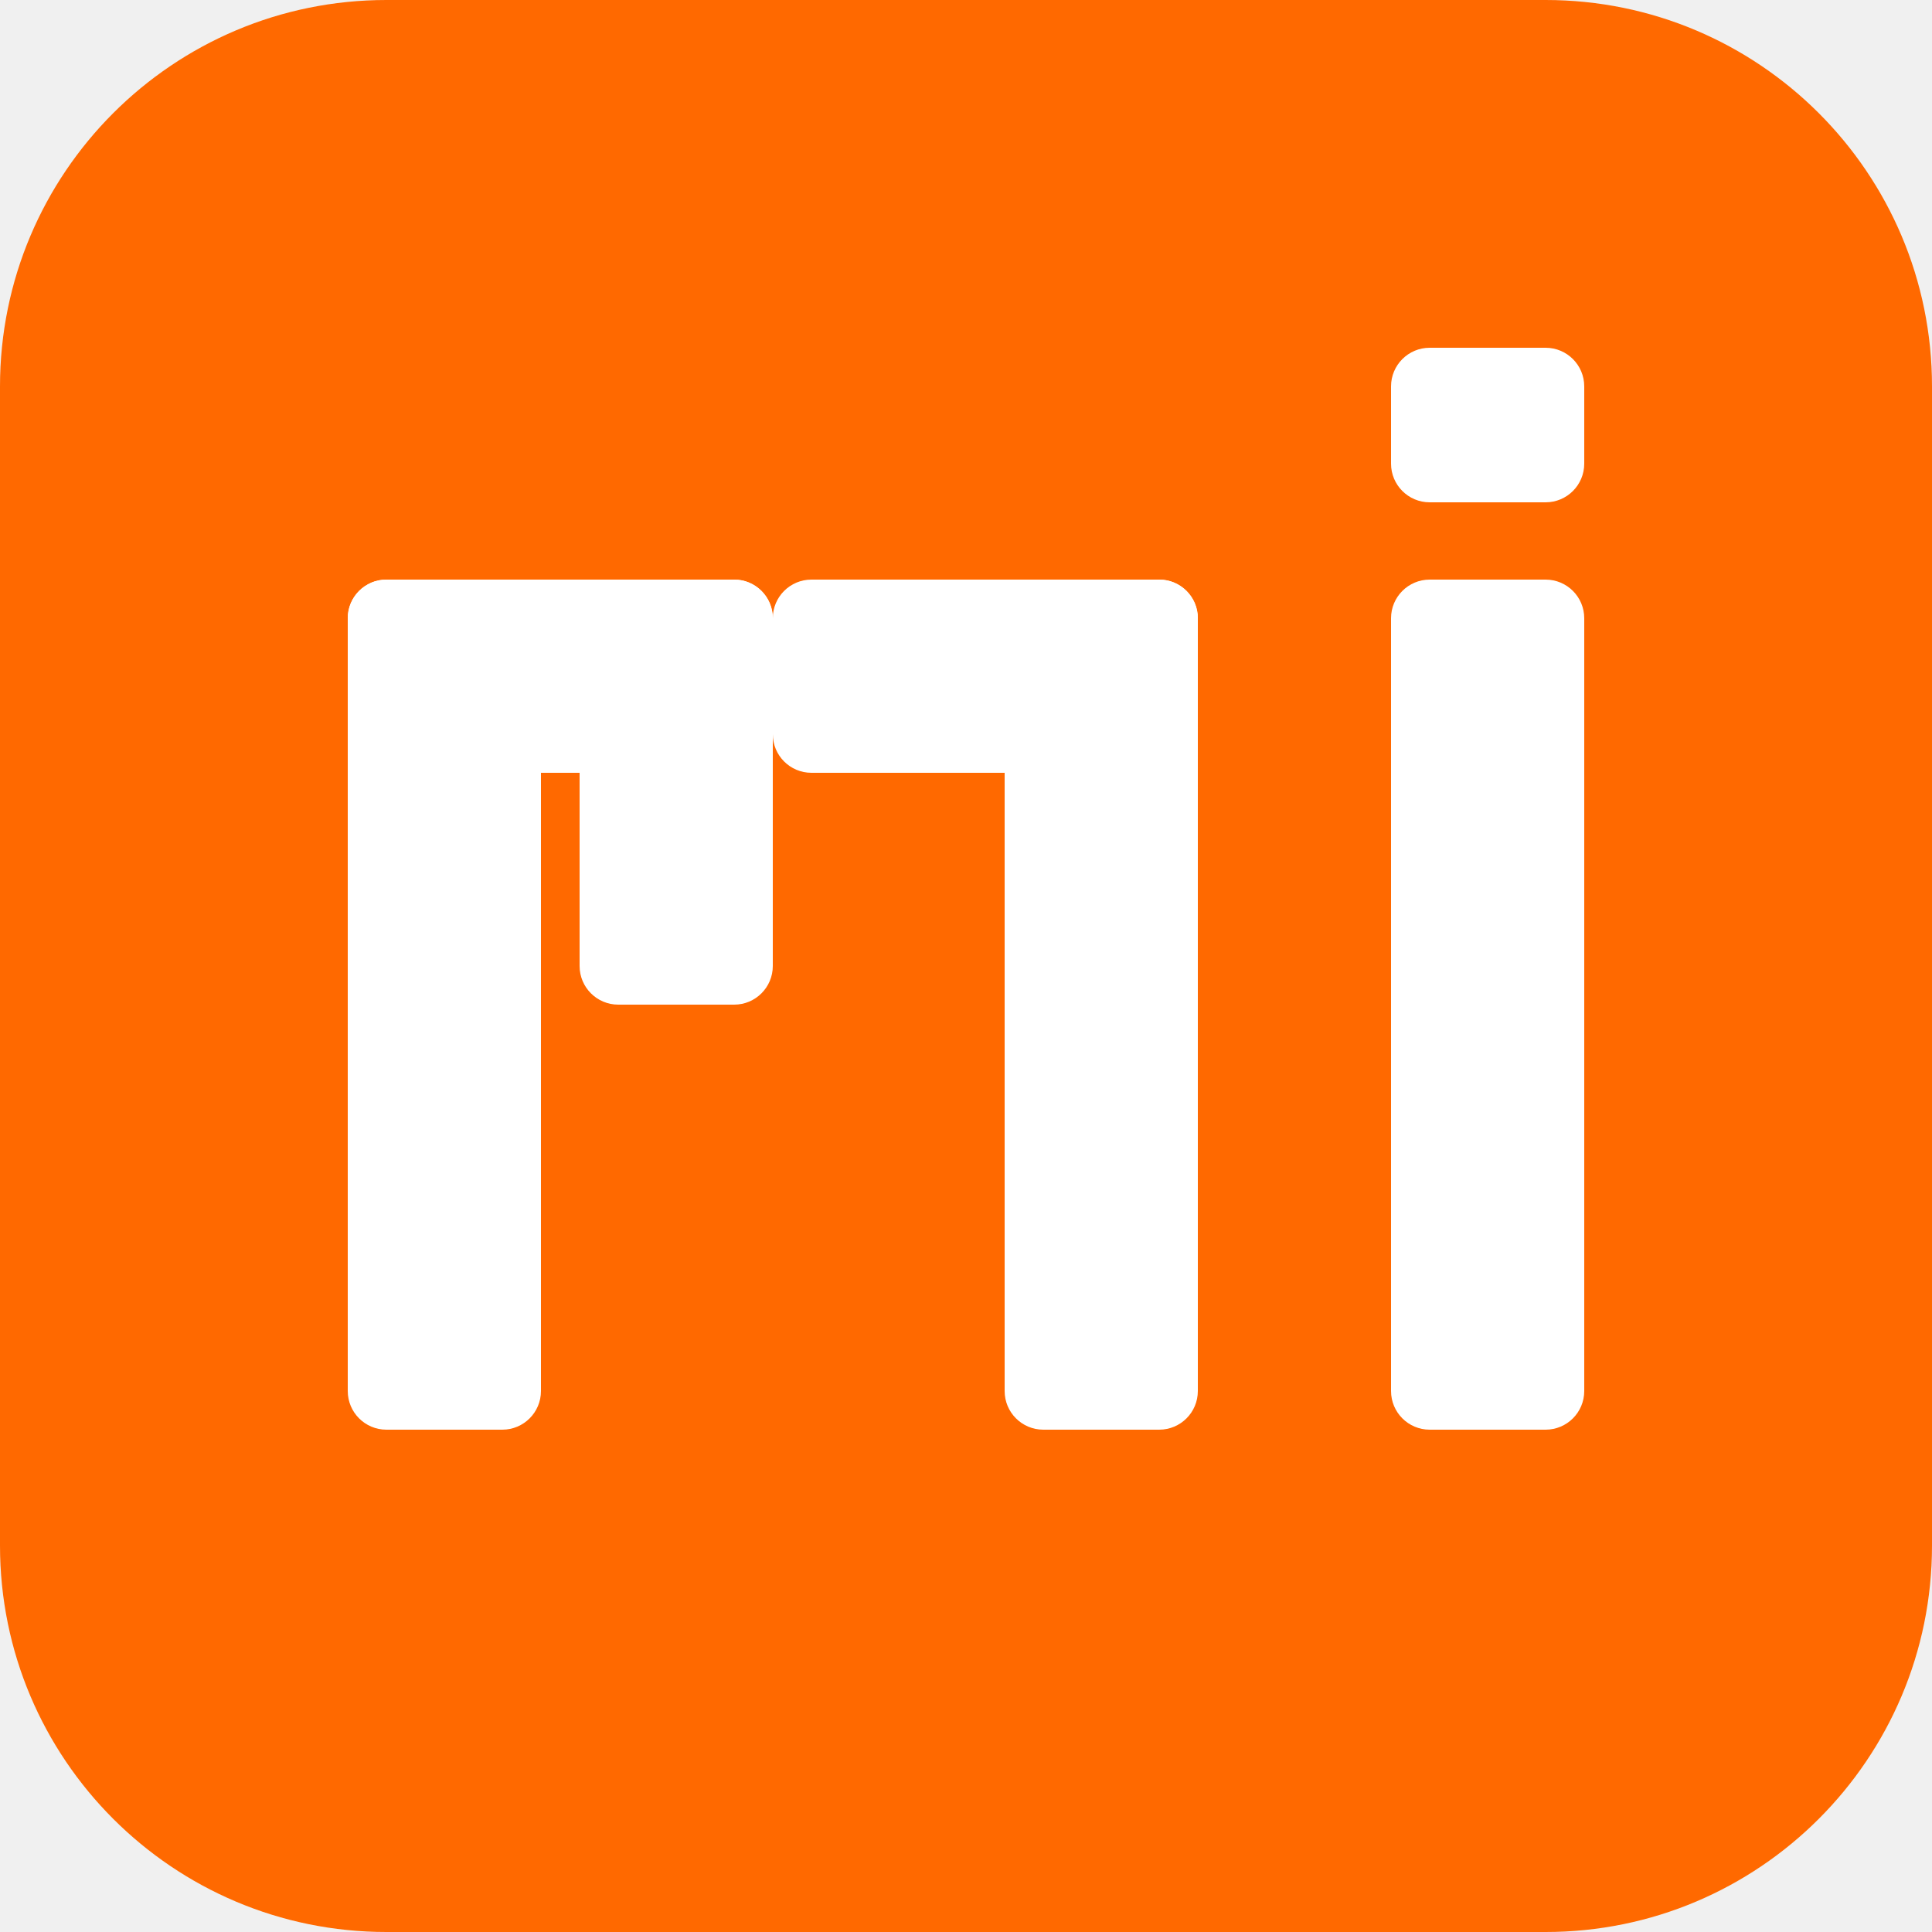
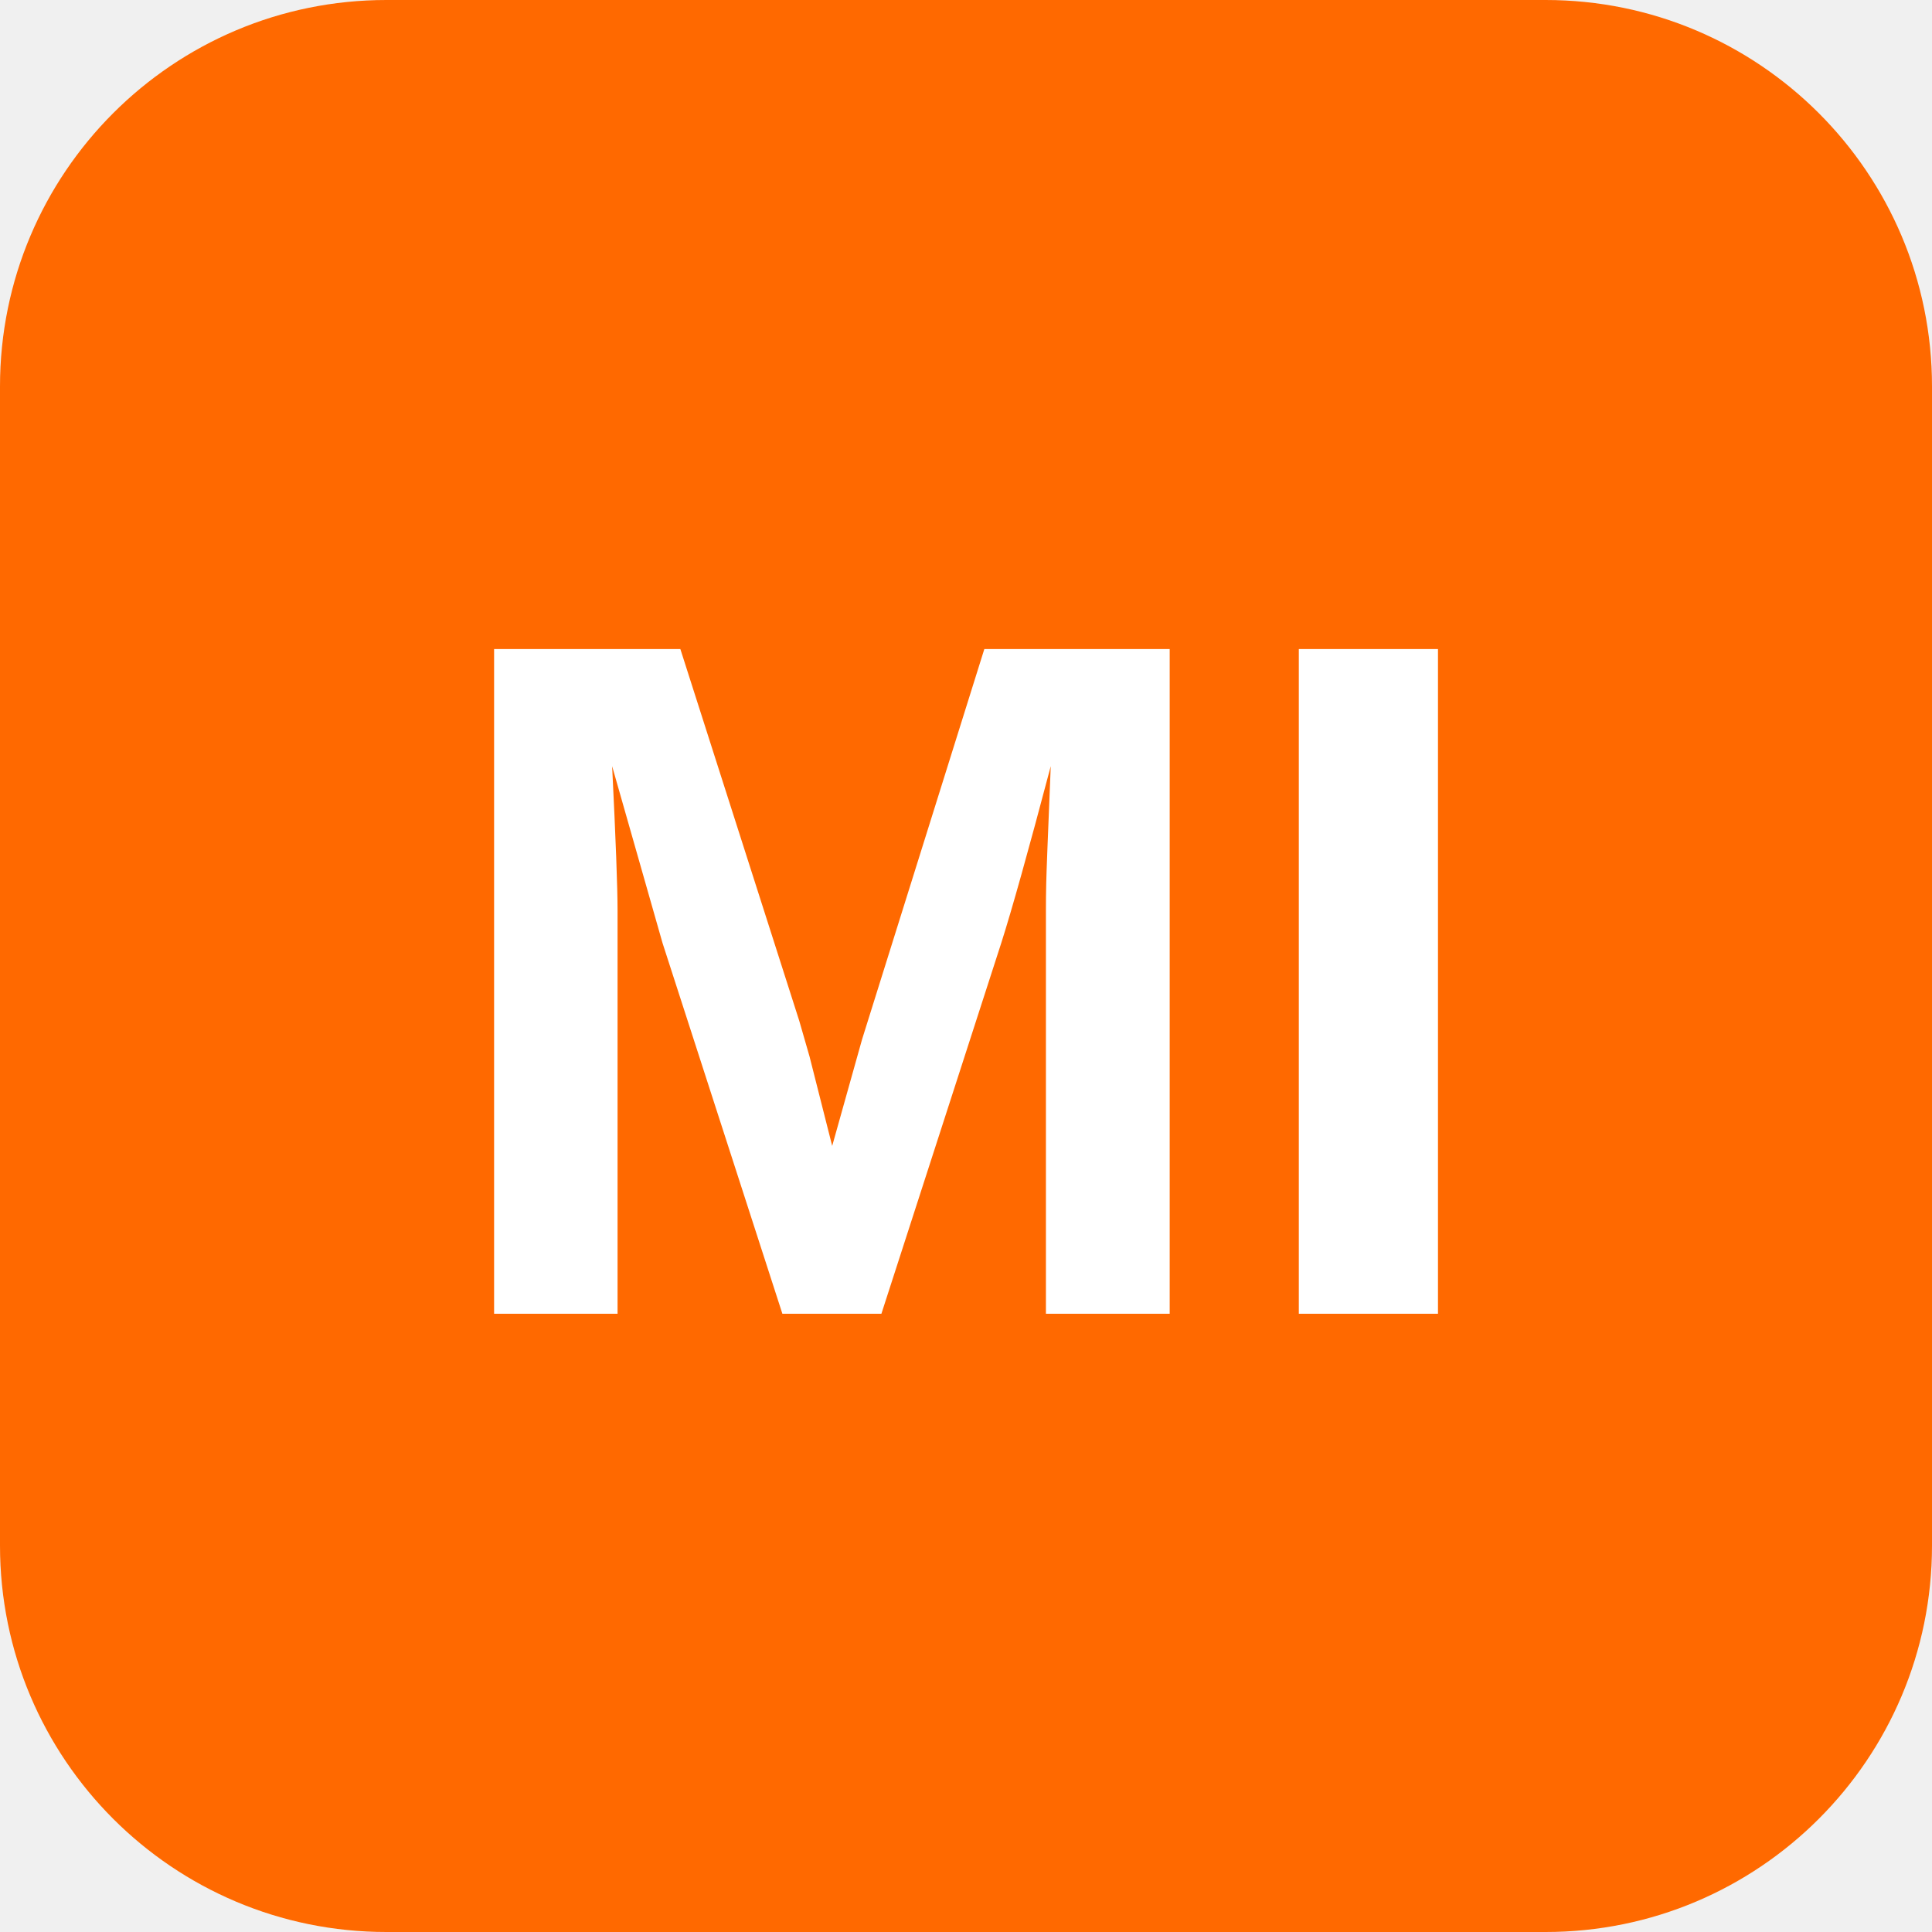
<svg xmlns="http://www.w3.org/2000/svg" viewBox="0 0 100 100">
  <rect width="100" height="100" rx="20" fill="#FF6900" />
-   <rect x="18" y="30" width="10" height="44" rx="2" fill="white" />
-   <rect x="18" y="30" width="22" height="10" rx="2" fill="white" />
-   <rect x="30" y="30" width="10" height="22" rx="2" fill="white" />
-   <rect x="40" y="30" width="22" height="10" rx="2" fill="white" />
-   <rect x="52" y="30" width="10" height="44" rx="2" fill="white" />
-   <rect x="72" y="30" width="10" height="44" rx="2" fill="white" />
-   <rect x="72" y="18" width="10" height="8" rx="2" fill="white" />
+   <text x="50" y="68" font-family="Arial,sans-serif" font-size="50" font-weight="bold" fill="white" text-anchor="middle">MI</text>
</svg>
